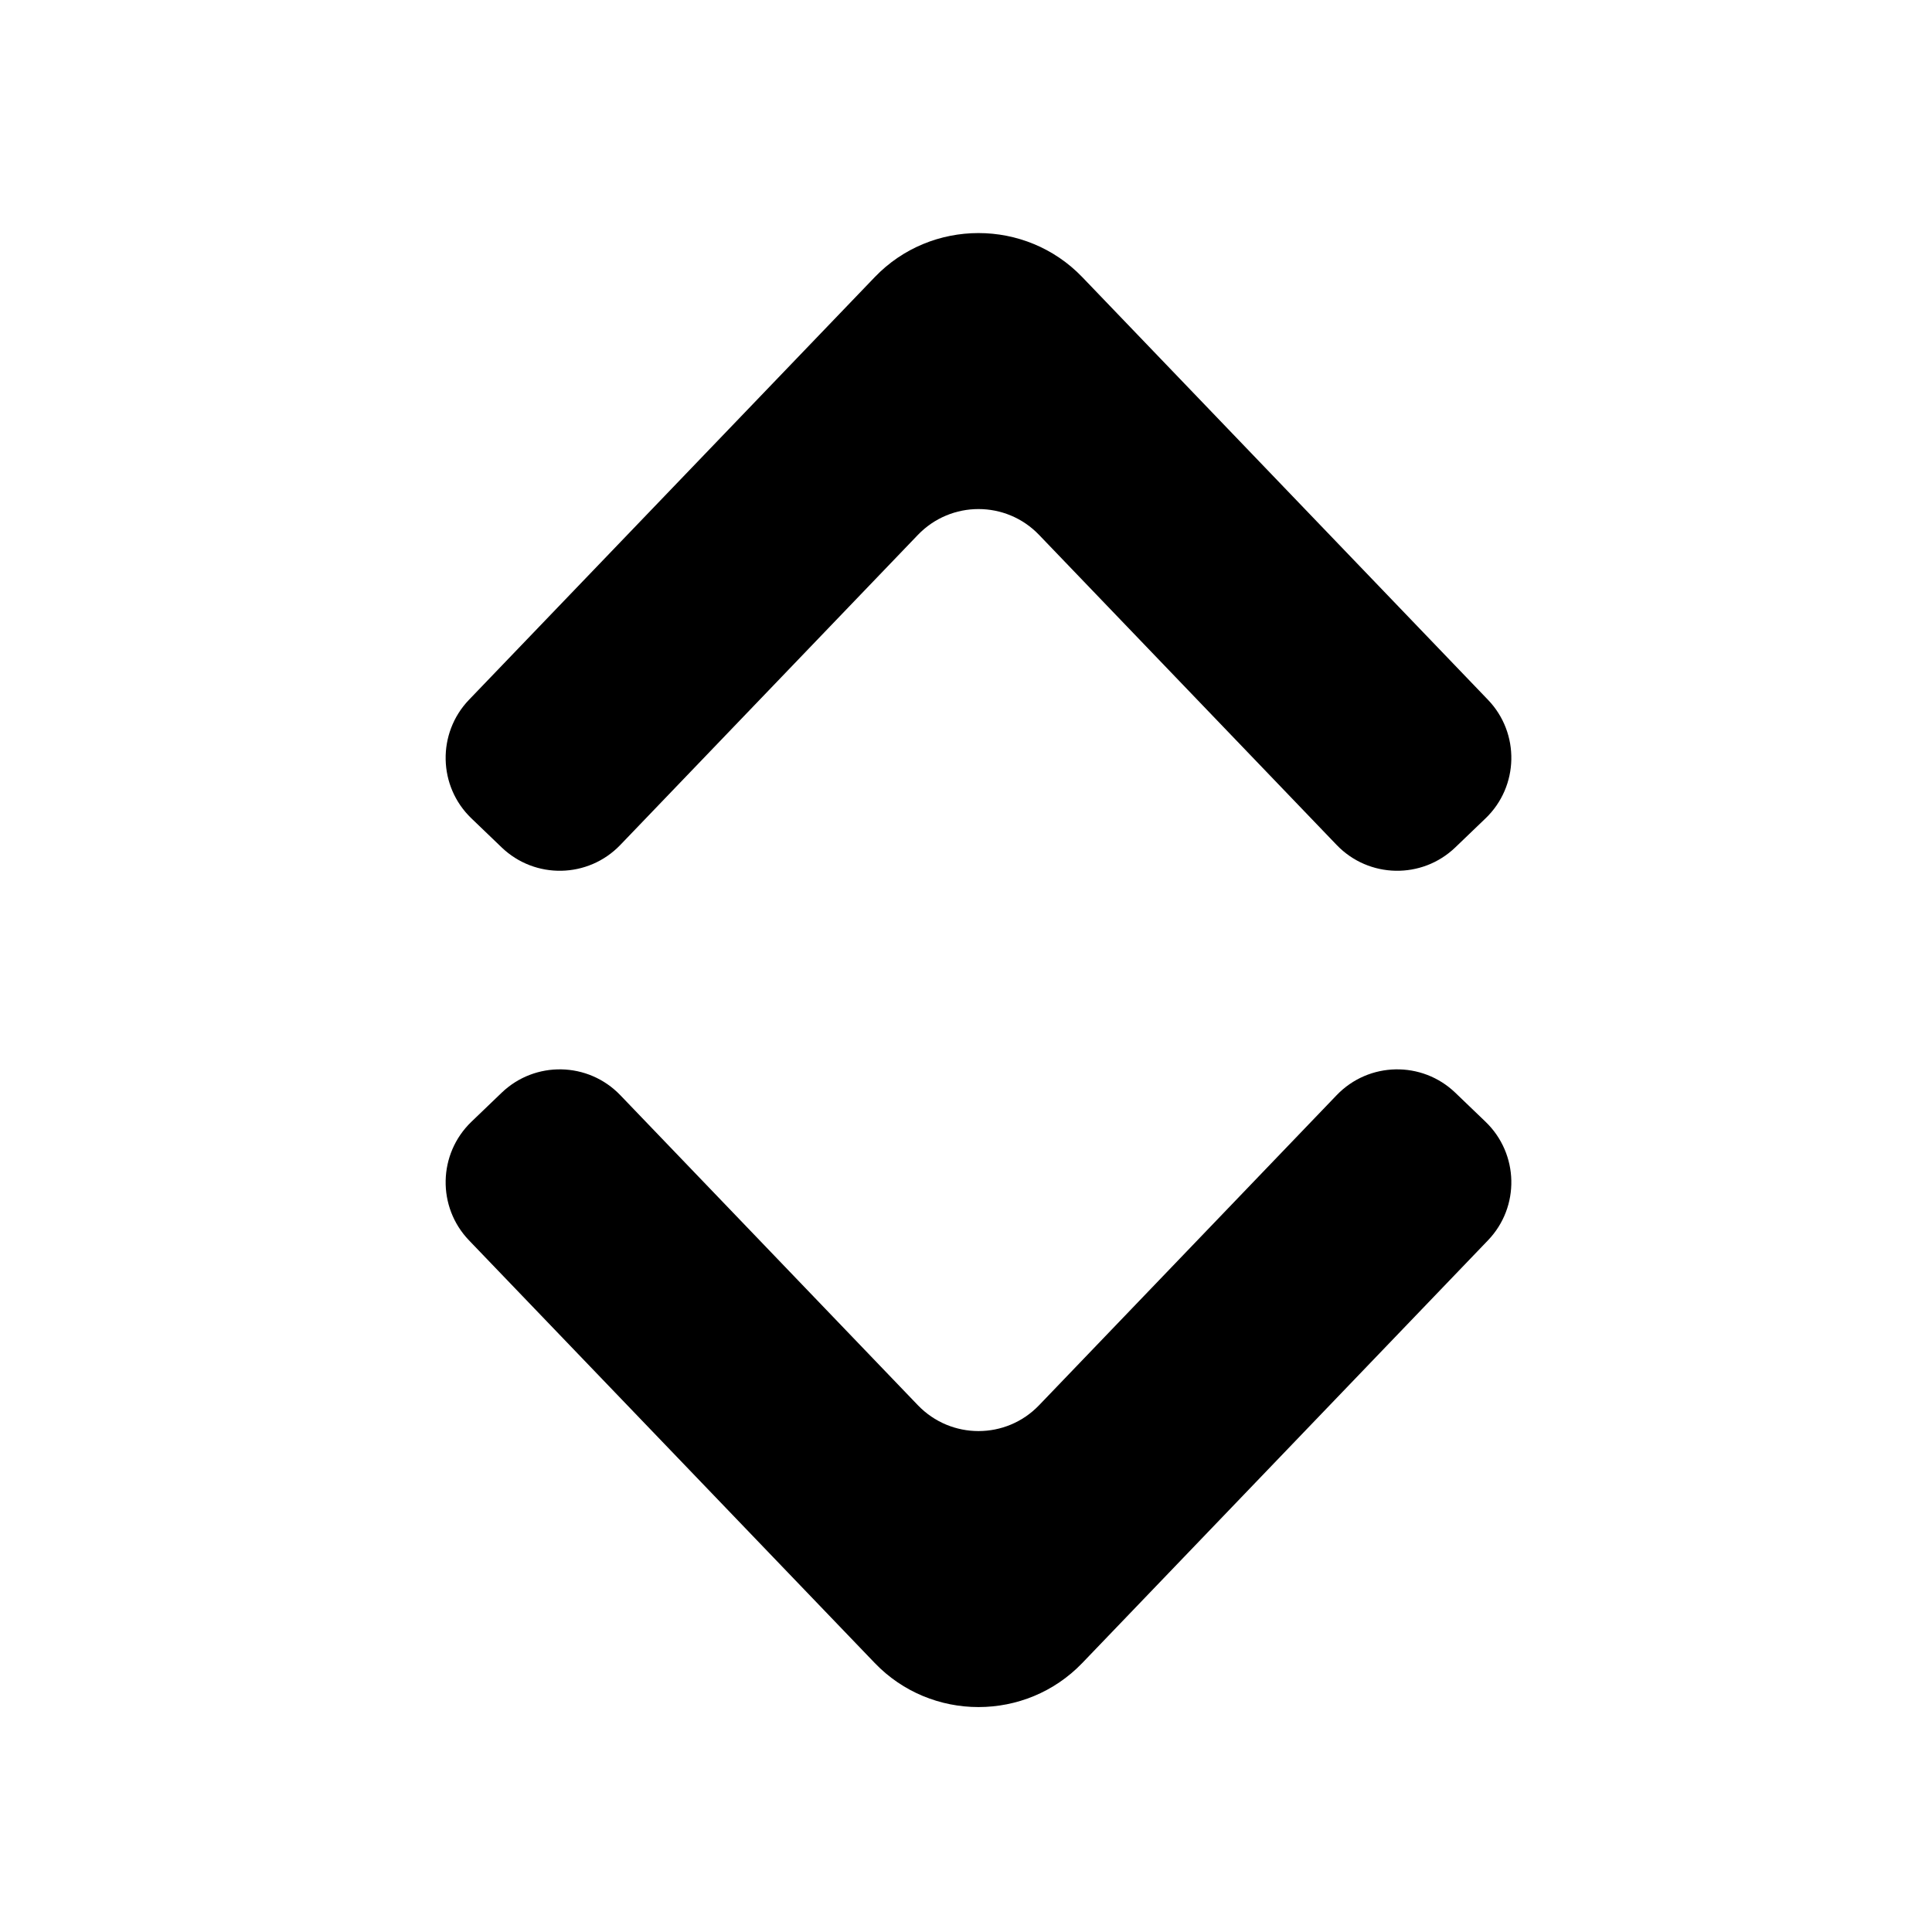
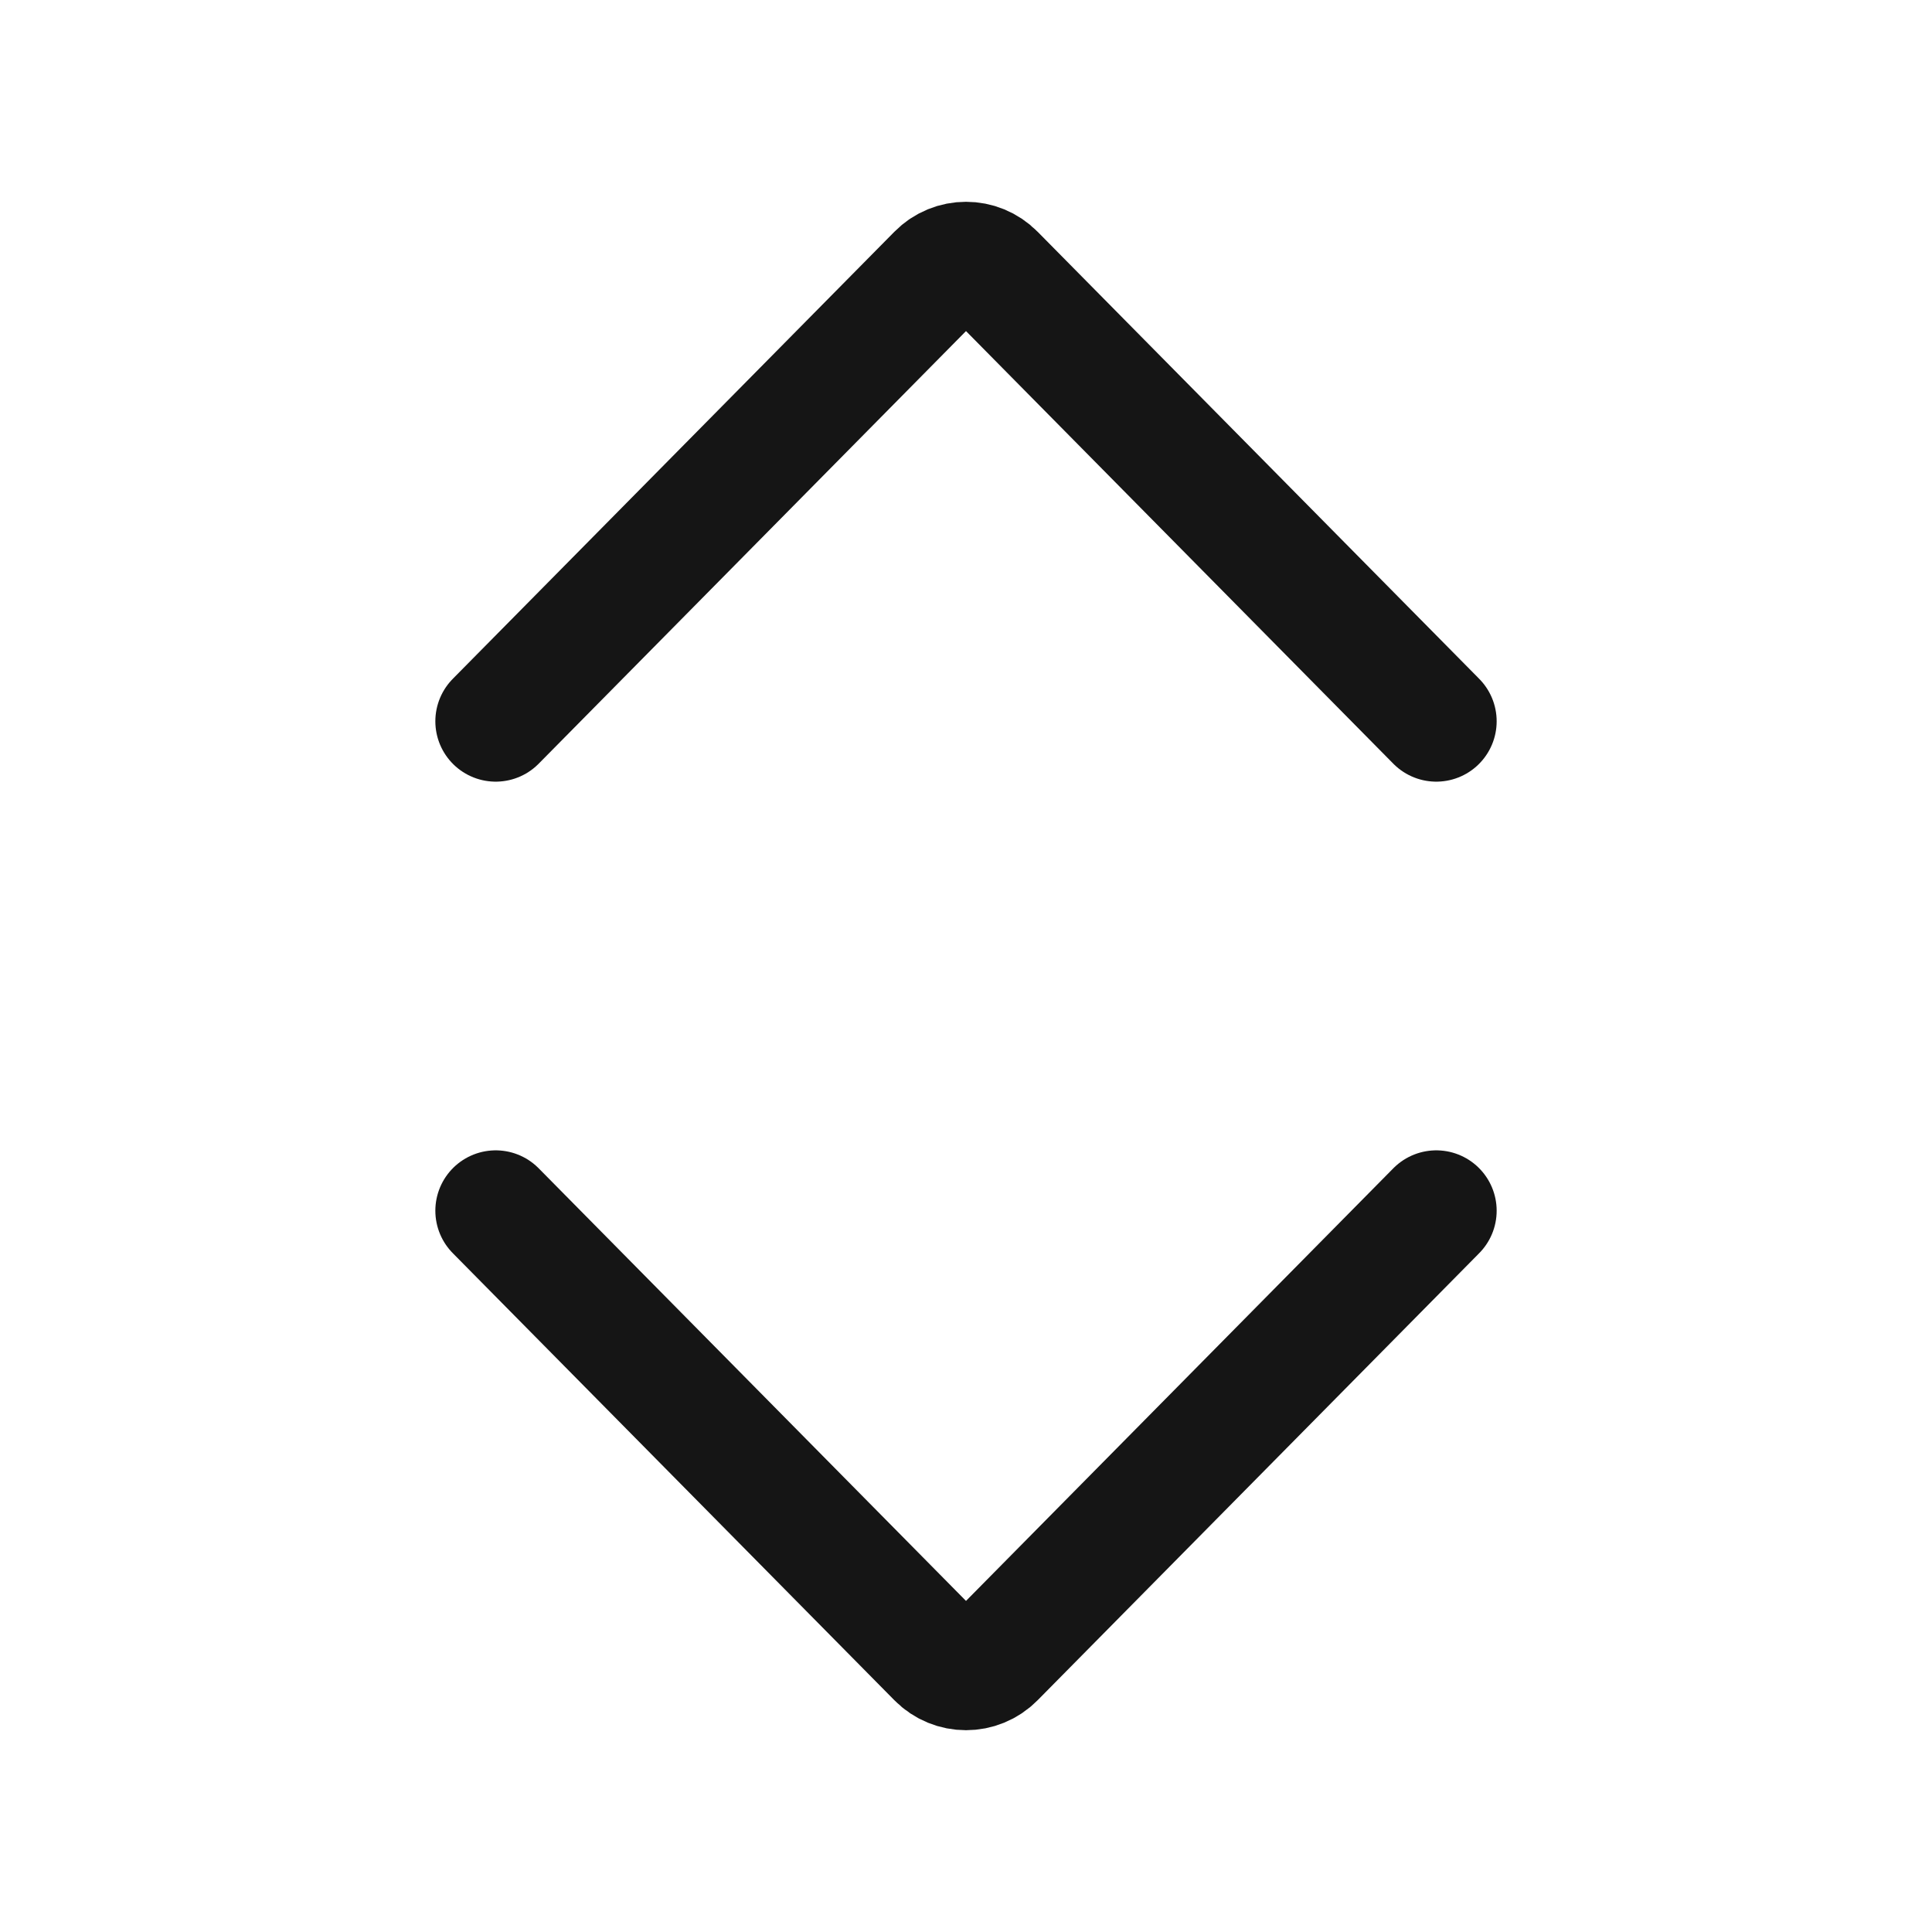
<svg xmlns="http://www.w3.org/2000/svg" width="24" height="24" viewBox="0 0 24 24" fill="none">
-   <path fill-rule="evenodd" clip-rule="evenodd" d="M18.078 10.527C17.663 10.925 17.004 10.912 16.605 10.497L12.907 6.644C12.497 6.217 11.814 6.217 11.403 6.644L7.705 10.497C7.306 10.912 6.647 10.925 6.232 10.527L5.856 10.166C5.441 9.768 5.428 9.108 5.826 8.693L10.867 3.442C11.567 2.713 12.743 2.713 13.444 3.442L18.484 8.693C18.883 9.108 18.869 9.768 18.454 10.166L18.078 10.527Z" fill="black" />
-   <path fill-rule="evenodd" clip-rule="evenodd" d="M18.454 13.935C18.869 14.334 18.883 14.993 18.484 15.408L13.444 20.659C12.743 21.388 11.567 21.388 10.867 20.659L5.826 15.408C5.428 14.993 5.441 14.334 5.856 13.935L6.232 13.574C6.647 13.176 7.306 13.189 7.705 13.604L11.403 17.457C11.814 17.884 12.497 17.884 12.907 17.457L16.605 13.604C17.004 13.189 17.663 13.176 18.078 13.574L18.454 13.935Z" fill="black" />
+   <path d="M17.842 8.96L12.356 3.406C12.16 3.207 11.84 3.207 11.644 3.406L6.158 8.96" stroke="#151515" stroke-width="1.5" stroke-linecap="round" stroke-linejoin="round" />
+   <path d="M6.158 15.04L11.644 20.594C11.84 20.793 12.16 20.793 12.356 20.594L17.842 15.04" stroke="#151515" stroke-width="1.5" stroke-linecap="round" stroke-linejoin="round" />
</svg>
